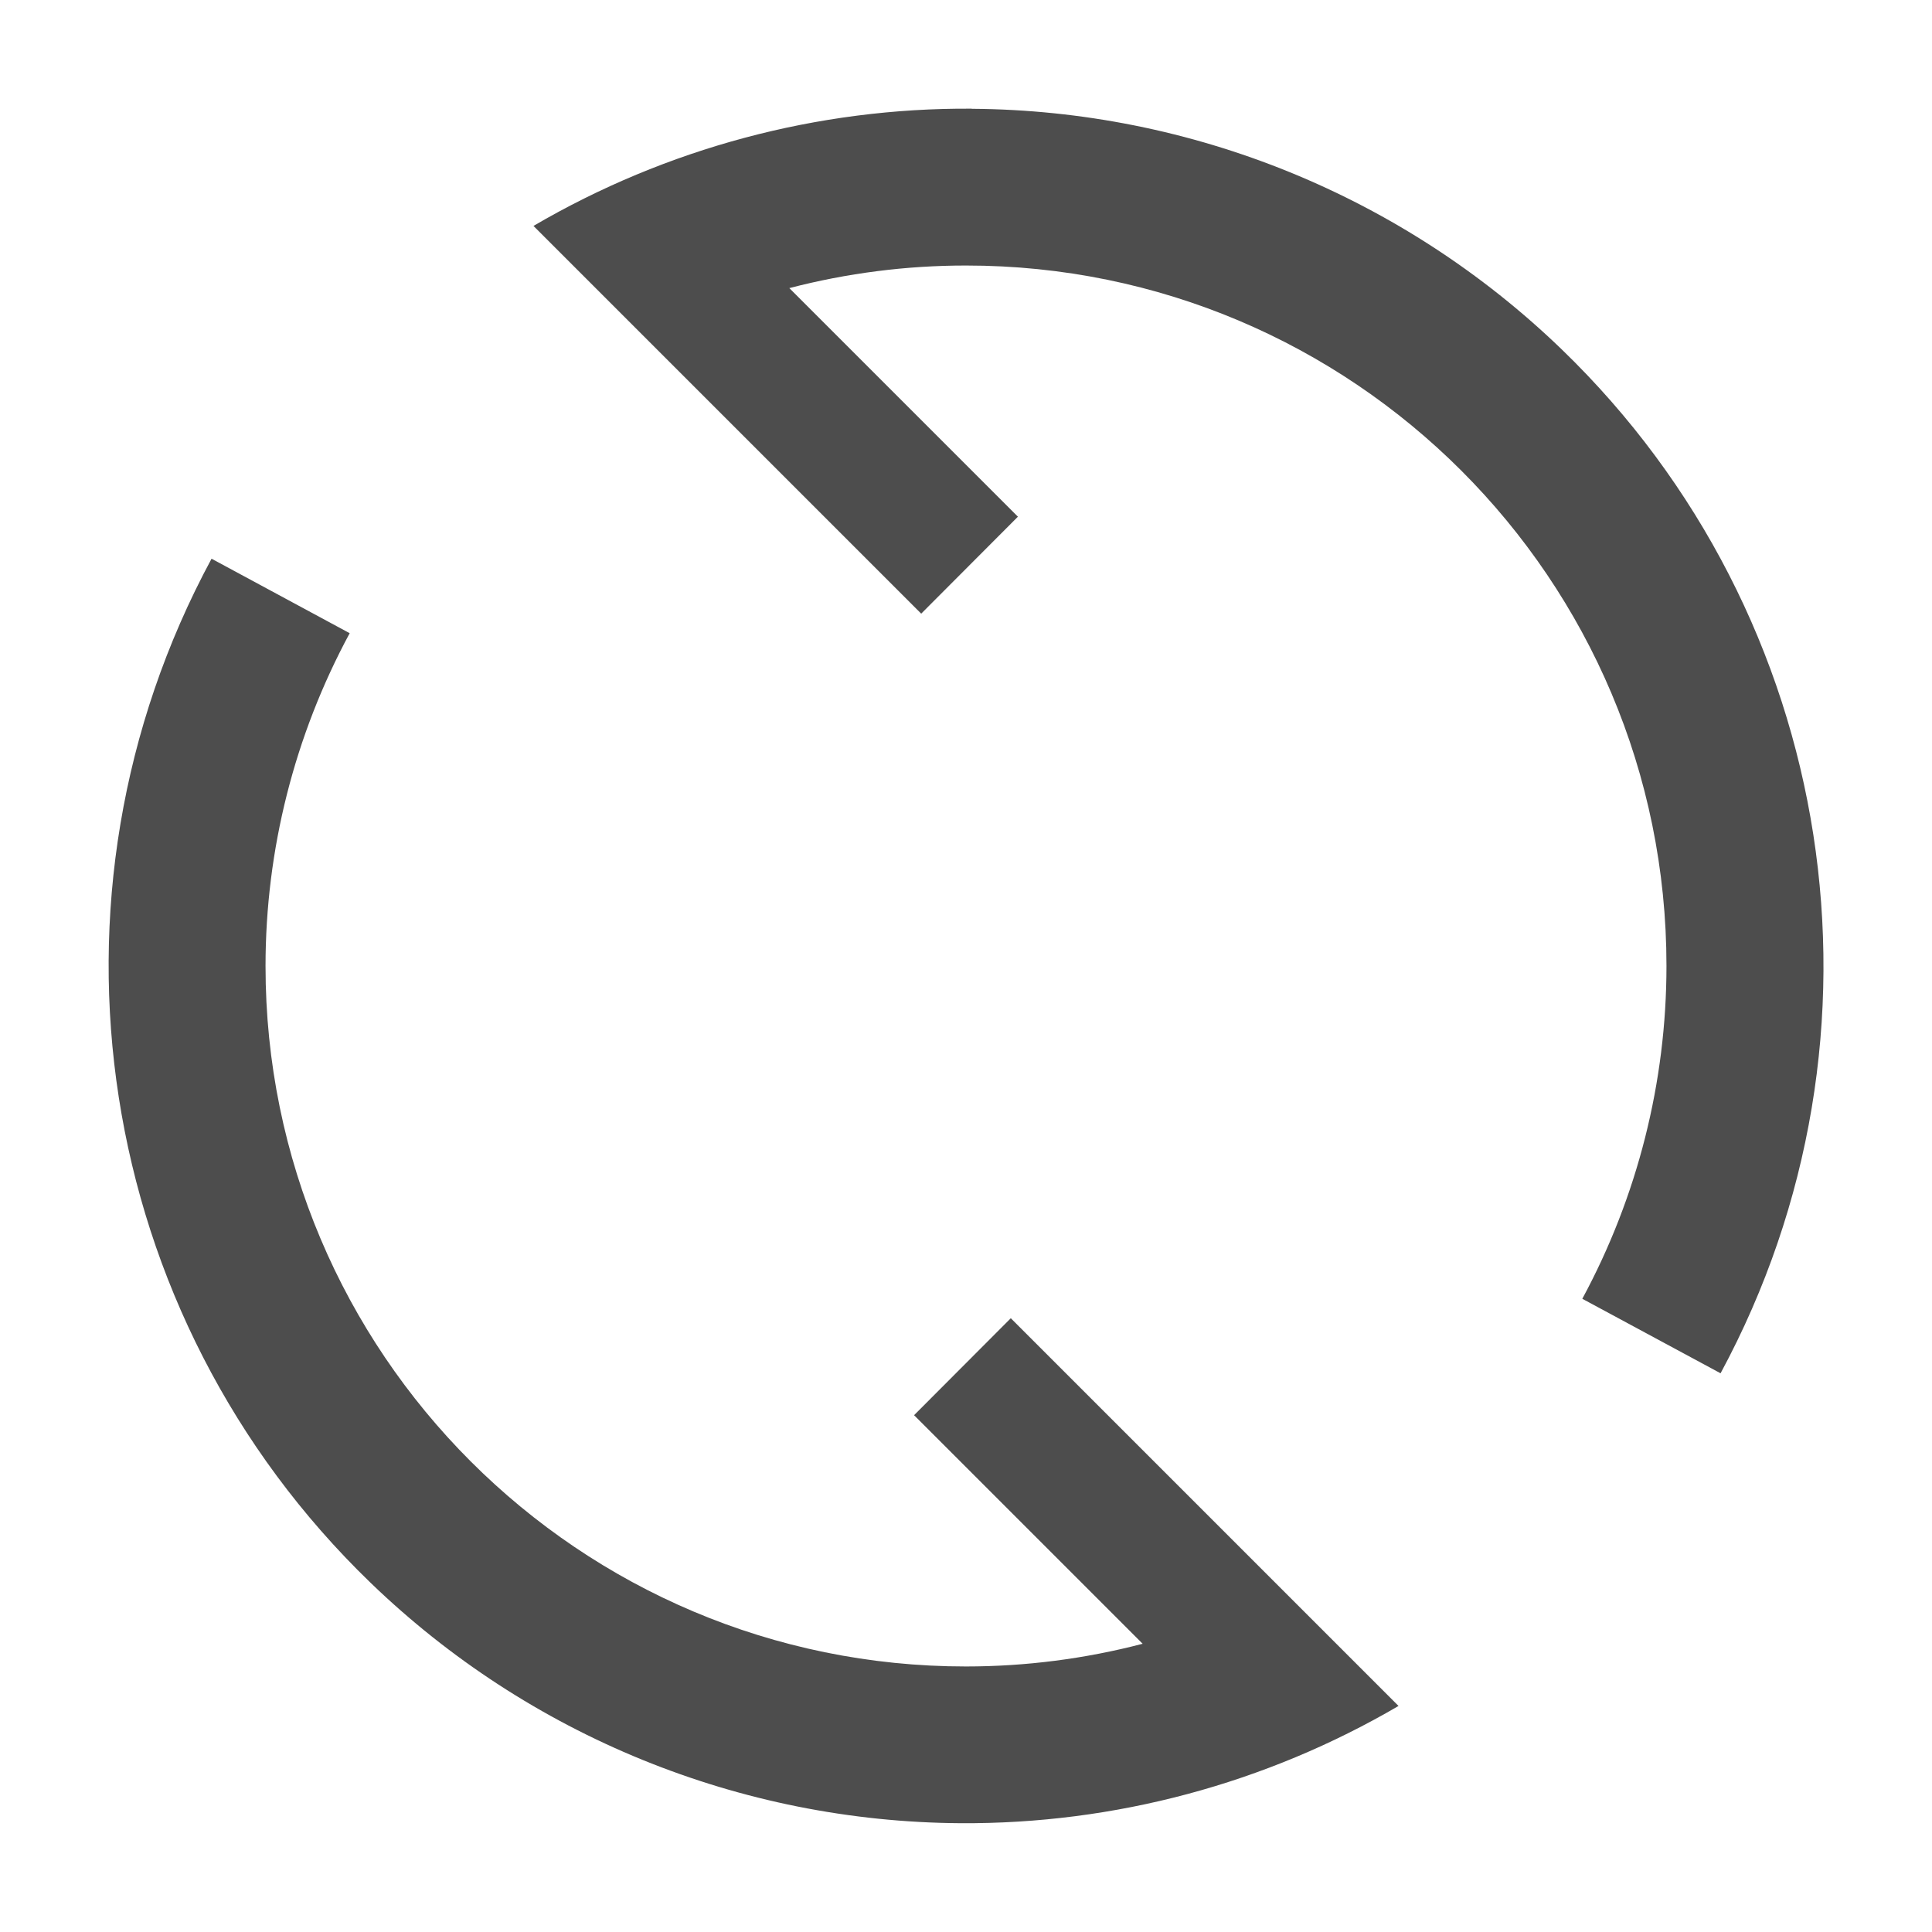
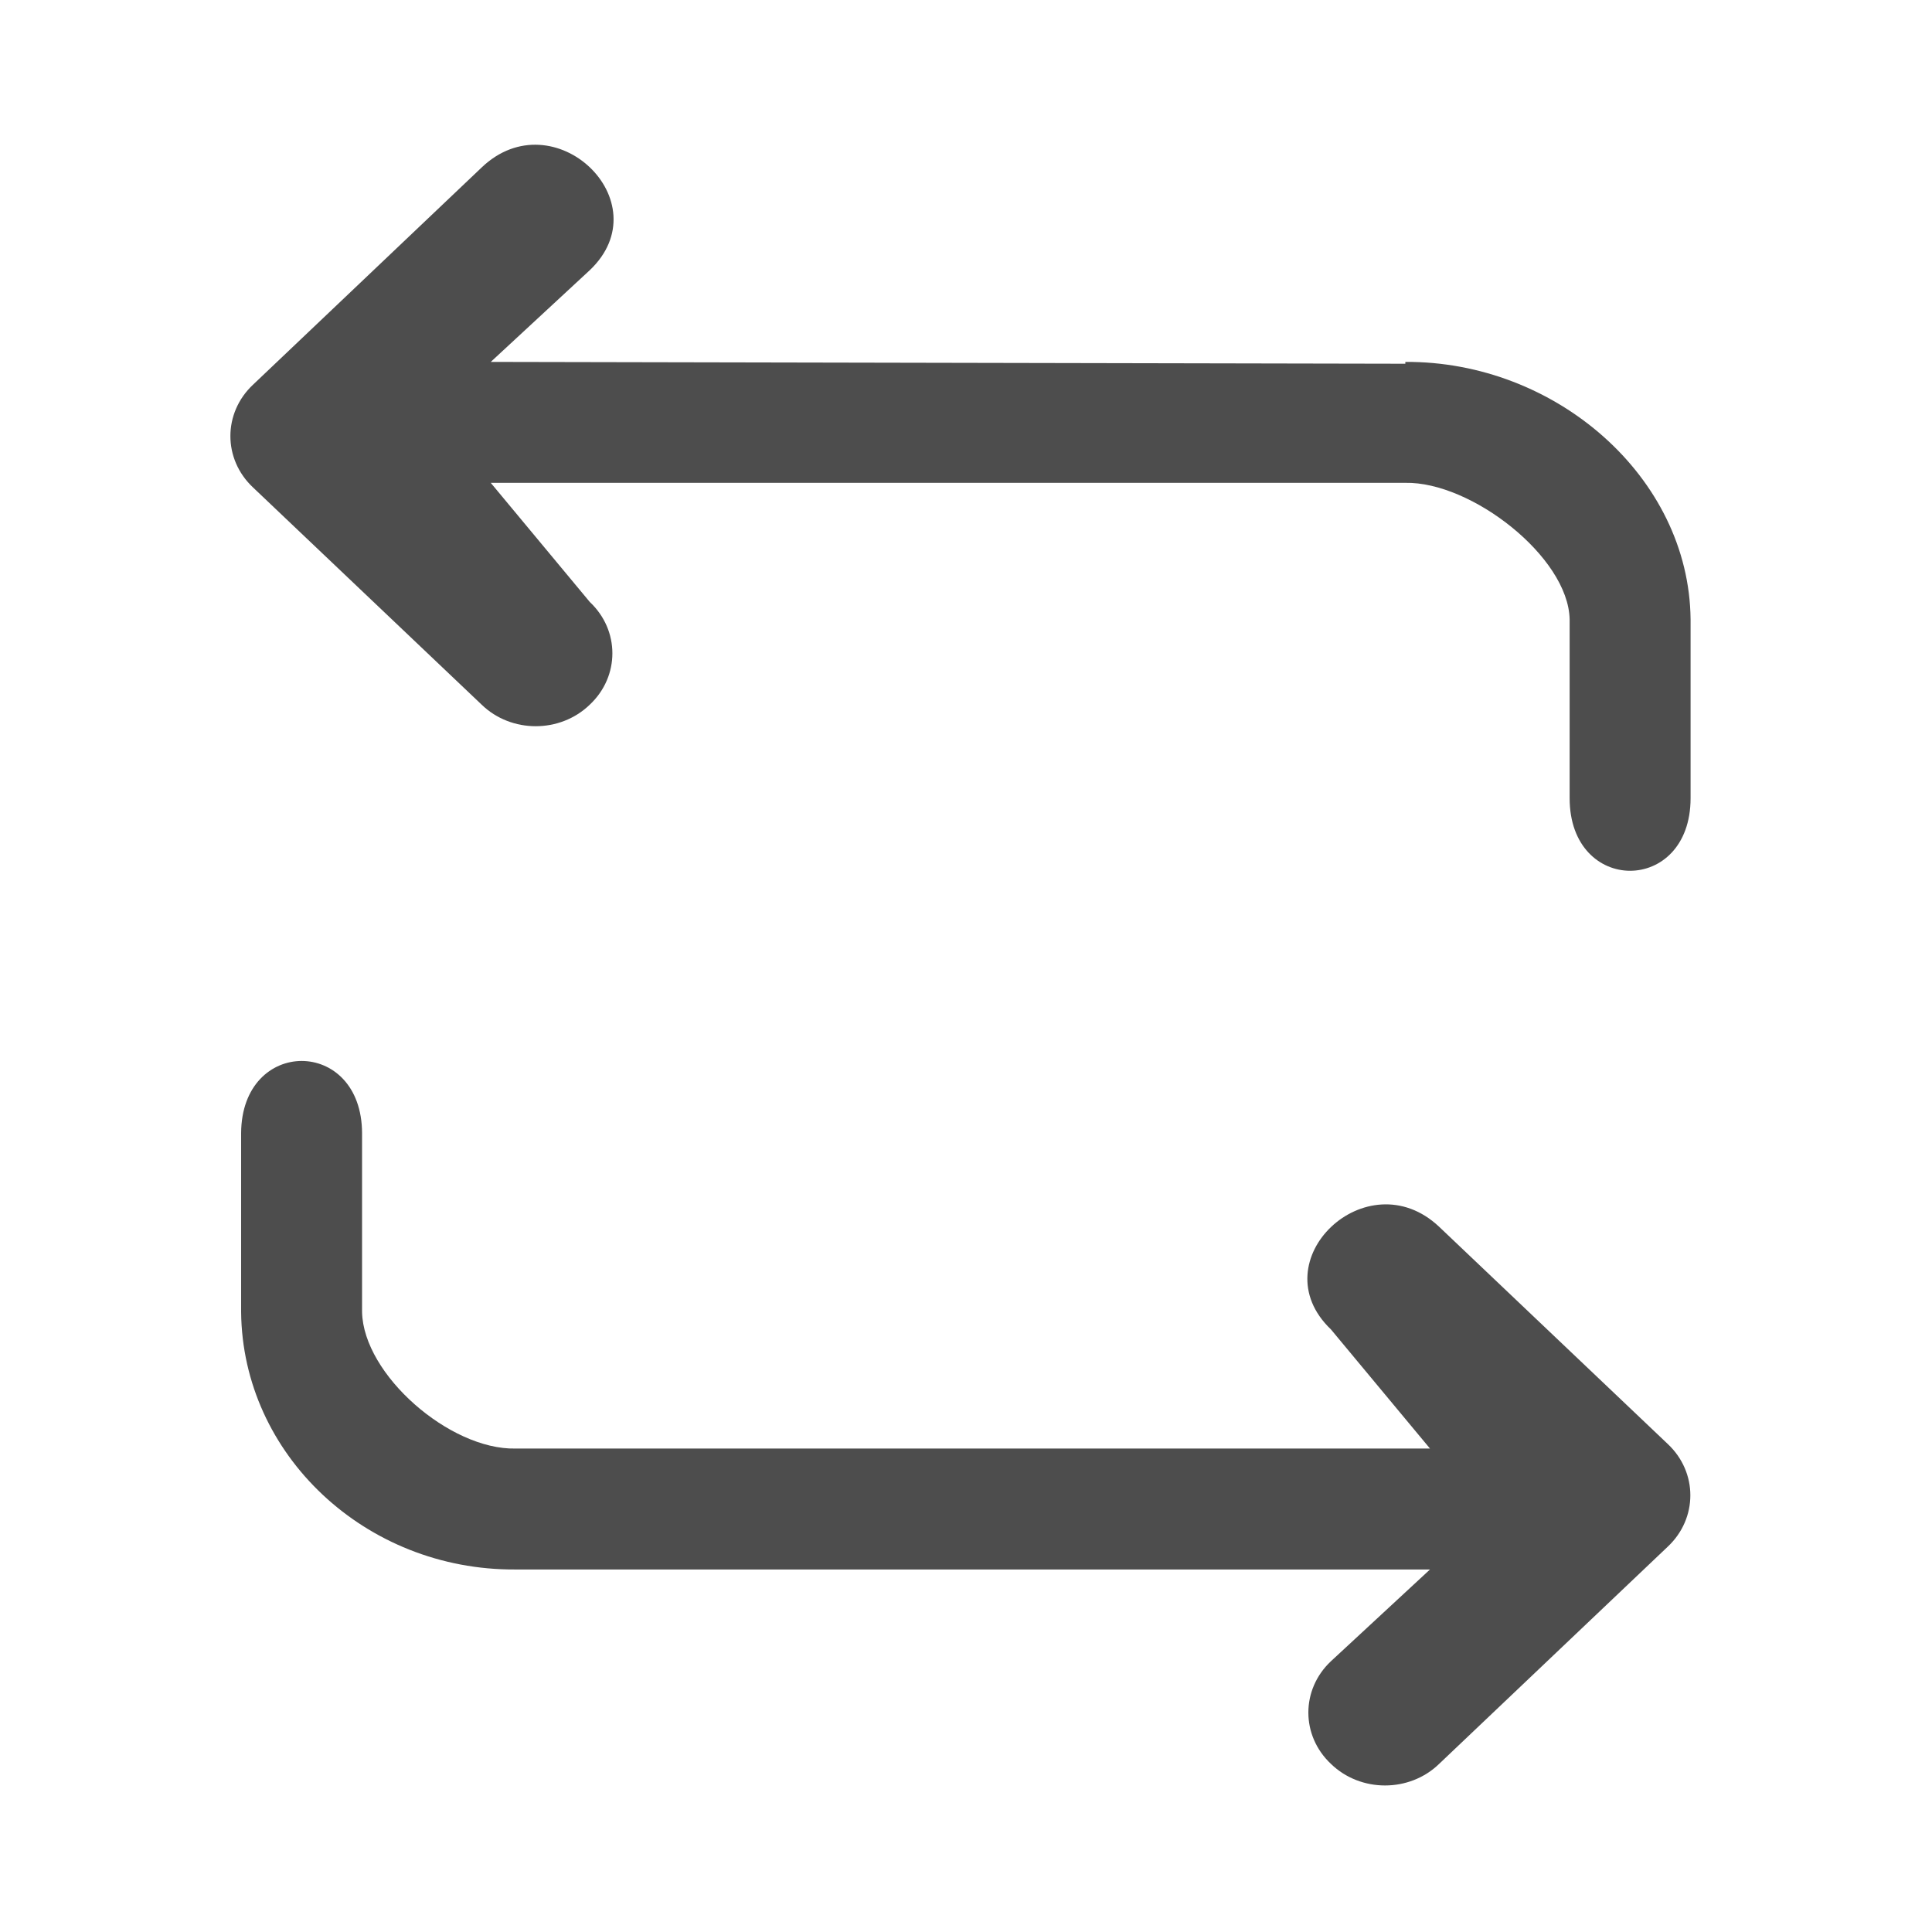
<svg xmlns="http://www.w3.org/2000/svg" xmlns:ns1="http://www.openswatchbook.org/uri/2009/osb" xmlns:xlink="http://www.w3.org/1999/xlink" version="1.0" width="16pt" height="16pt" viewBox="0 0 16 16" preserveAspectRatio="xMidYMid meet" id="svg2">
  <defs id="defs2">
    <linearGradient id="Main">
      <stop style="stop-color:#000000;stop-opacity:1;" offset="0" id="stop2082" />
    </linearGradient>
    <linearGradient id="Red">
      <stop style="stop-color:#ff664d;stop-opacity:1;" offset="0" id="stop2533" />
    </linearGradient>
    <mask maskUnits="userSpaceOnUse" id="mask-powermask-path-effect3119">
      <path id="path3117" style="opacity:1;fill:#000000;stroke:none;stroke-width:0.265px;stroke-linecap:butt;stroke-linejoin:miter;stroke-opacity:1" d="m 10.251,66.995 -0.005,0.005 c -0.028,-0.007 -0.212,-0.04 -0.456,0.204 C 9.657,67.469 9.657,67.469 9.525,67.496 9.393,67.469 9.393,67.469 9.26,67.204 9.062,67.006 8.898,66.991 8.829,66.996 c -0.023,0.002 -0.036,0.006 -0.036,0.006 0,0 -0.062,0.203 0.203,0.467 0.265,0.132 0.265,0.132 0.291,0.265 -0.027,0.132 -0.027,0.132 -0.291,0.265 -0.245,0.245 -0.211,0.429 -0.204,0.456 l -0.005,0.005 c 0,0 0.005,2.65e-4 0.005,5.29e-4 1.736e-4,5.3e-4 0.001,0.006 0.001,0.006 l 0.005,-0.005 c 0.028,0.007 0.212,0.04 0.456,-0.204 0.132,-0.265 0.132,-0.265 0.265,-0.291 0.132,0.027 0.132,0.027 0.265,0.291 0.198,0.198 0.362,0.213 0.431,0.208 0.023,-0.002 0.036,-0.006 0.036,-0.006 0,0 0.062,-0.203 -0.203,-0.467 -0.265,-0.132 -0.265,-0.132 -0.291,-0.265 0.027,-0.132 0.027,-0.132 0.291,-0.265 0.245,-0.245 0.211,-0.429 0.204,-0.456 l 0.005,-0.005 c 0,0 -0.005,-7.94e-4 -0.005,-0.001 -1.47e-4,-5.29e-4 -10e-4,-0.005 -10e-4,-0.005 z" />
    </mask>
    <linearGradient id="Main-6">
      <stop style="stop-color:#4d4d4d;stop-opacity:1;" offset="0" id="stop2082-3" />
    </linearGradient>
    <linearGradient id="Green" gradientTransform="scale(3.779528)">
      <stop style="stop-color:#66ff7a;stop-opacity:1;" offset="0" id="stop2506" />
    </linearGradient>
    <mask maskUnits="userSpaceOnUse" id="mask-powermask-path-effect1741">
      <path id="path1739" style="font-variation-settings:normal;opacity:1;vector-effect:none;fill:#000000;fill-opacity:0.992;stroke:none;stroke-width:0.265;stroke-linecap:butt;stroke-linejoin:miter;stroke-miterlimit:4;stroke-dasharray:none;stroke-dashoffset:0;stroke-opacity:1;marker:none;paint-order:fill markers stroke;stop-color:#000000;stop-opacity:1" d="m 20.095,60.59 a 0.529,0.529 0 0 0 -0.516,0.529 0.529,0.529 0 0 0 0.529,0.529 0.529,0.529 0 0 0 0.529,-0.529 0.529,0.529 0 0 0 -0.529,-0.529 0.529,0.529 0 0 0 -0.013,0 z m -1.058,2.117 A 0.529,0.529 0 0 0 18.521,63.235 0.529,0.529 0 0 0 19.05,63.765 0.529,0.529 0 0 0 19.579,63.235 0.529,0.529 0 0 0 19.05,62.706 a 0.529,0.529 0 0 0 -0.013,0 z m 2.117,0 a 0.529,0.529 0 0 0 -0.516,0.529 0.529,0.529 0 0 0 0.529,0.529 0.529,0.529 0 0 0 0.529,-0.529 0.529,0.529 0 0 0 -0.529,-0.529 0.529,0.529 0 0 0 -0.013,0 z" />
    </mask>
    <mask maskUnits="userSpaceOnUse" id="mask-powermask-path-effect1389">
      <path id="path1387" style="font-variation-settings:normal;opacity:1;vector-effect:none;fill:#000000;fill-opacity:0.992;stroke:none;stroke-width:0.265;stroke-linecap:butt;stroke-linejoin:miter;stroke-miterlimit:4;stroke-dasharray:none;stroke-dashoffset:0;stroke-opacity:1;stop-color:#000000;stop-opacity:1" transform="matrix(3.779527,0,0,3.779527,-7,-7)" />
    </mask>
    <linearGradient id="Blue" gradientTransform="matrix(0.2645833,0,0,0.2645833,-13.80713,103.4817)">
      <stop style="stop-color:#55c3ff;stop-opacity:1;" offset="0" id="stop2484" />
    </linearGradient>
    <linearGradient id="Main-3" ns1:paint="solid">
      <stop style="stop-color:#4d4d4d;stop-opacity:1;" offset="0" id="stop2082-8" />
    </linearGradient>
    <linearGradient xlink:href="#Main-3" id="linearGradient2146" x1="61.9" y1="249" x2="76.1" y2="249" gradientUnits="userSpaceOnUse" />
+     <linearGradient id="Main-61">
+       <stop style="stop-color:#4d4d4d;stop-opacity:1;" offset="0" id="stop2082-1" />
+     </linearGradient>
+     <linearGradient xlink:href="#Main-6" id="linearGradient2098" x1="52.083" y1="61.78" x2="53.181" y2="61.78" gradientUnits="userSpaceOnUse" gradientTransform="matrix(3.779528,0,0,3.779528,-189.4414,-219.418)" />
+     <linearGradient xlink:href="#Main-6" id="linearGradient2096" x1="50.281" y1="62.839" x2="52.927" y2="62.839" gradientUnits="userSpaceOnUse" />
+     <linearGradient xlink:href="#Main-6" id="linearGradient2098-8" x1="52.083" y1="61.78" x2="53.181" y2="61.78" gradientUnits="userSpaceOnUse" />
+     <linearGradient xlink:href="#Main-6" id="linearGradient2096-5" x1="50.286" y1="62.973" x2="52.025" y2="62.967" gradientUnits="userSpaceOnUse" gradientTransform="translate(-0.274921,-0.5291722)" />
+     <linearGradient xlink:href="#Main-6" id="linearGradient2098-4" x1="52.083" y1="61.78" x2="53.181" y2="61.78" gradientUnits="userSpaceOnUse" gradientTransform="translate(-1.322827,-0.7937559)" />
+     <linearGradient xlink:href="#Main-6" id="linearGradient2092" x1="45.244" y1="62.839" x2="47.89" y2="62.839" gradientUnits="userSpaceOnUse" gradientTransform="translate(-0.2645836)" />
+     <linearGradient xlink:href="#Main-6" id="linearGradient2094" x1="44.989" y1="61.78" x2="46.088" y2="61.78" gradientUnits="userSpaceOnUse" gradientTransform="translate(0.7937376)" />
  </defs>
-   <g id="menu-reload" transform="matrix(3.779528,0,0,3.779528,-68,-248)" style="display:inline">
-     <rect style="opacity:0;fill:#a51d2d;stroke-width:0.265px;paint-order:fill markers stroke;stop-color:#000000" id="rect1553" width="4.233" height="4.233" x="17.992" y="65.617" rx="1.9824198e-15" />
-     <path id="circle2129" style="font-variation-settings:normal;opacity:1;vector-effect:none;fill:url(#linearGradient2146);fill-opacity:1;stroke:none;stroke-width:1px;stroke-linecap:butt;stroke-linejoin:miter;stroke-miterlimit:4;stroke-dasharray:none;stroke-dashoffset:0;stroke-opacity:1;marker:none;paint-order:fill markers stroke;stop-color:#000000;stop-opacity:1" d="m 69.047,241.9 a 7.1,7.1 0 0 0 -3.629,0.971 l 3.211,3.211 0.801,-0.803 -1.893,-1.893 A 5.8,5.8 0 0 1 69,243.199 5.8,5.8 0 0 1 74.801,249 a 5.8,5.8 0 0 1 -0.697,2.756 l 1.145,0.617 a 7.1,7.1 0 0 0 -1.316,-8.48 7.1,7.1 0 0 0 -4.885,-1.992 z m -6.295,3.727 a 7.1,7.1 0 0 0 1.316,8.48 7.1,7.1 0 0 0 4.885,1.992 7.1,7.1 0 0 0 3.629,-0.971 l -3.211,-3.211 -0.801,0.803 1.893,1.893 A 5.8,5.8 0 0 1 69,254.801 5.8,5.8 0 0 1 63.199,249 a 5.8,5.8 0 0 1 0.697,-2.756 z" transform="matrix(0.2645833,0,0,0.2645833,1.852083,1.852083)" />
+   <g id="menu-reload" transform="matrix(3.779528,0,0,3.779528,-188,-228)" style="display:inline">
+     <path d="m 52.821,61.122 -2.004,-0.004 0.217,-0.201 c 0.158,-0.15 -0.079,-0.376 -0.237,-0.225 l -0.501,0.476 c -0.066,0.062 -0.066,0.163 0,0.225 l 0.501,0.476 c 0.065,0.063 0.172,0.063 0.237,0 0.066,-0.062 0.066,-0.163 -1.8e-5,-0.225 L 50.817,61.383 H 52.821 c 0.144,-0.003 0.357,0.162 0.36,0.299 v 0.392 c 0,0.212 0.265,0.212 0.265,0 v -0.392 c -0.003,-0.312 -0.296,-0.566 -0.625,-0.564 z m 0.074,1.891 c -0.158,-0.149 -0.394,0.075 -0.237,0.225 l 0.217,0.261 h -2.004 c -0.144,0.003 -0.333,-0.162 -0.336,-0.299 v -0.392 c -5.38e-4,-0.211 -0.264,-0.211 -0.265,0 v 0.392 c 0.003,0.312 0.272,0.566 0.601,0.564 h 2.004 l -0.217,0.201 c -0.066,0.062 -0.066,0.163 0,0.225 0.065,0.063 0.172,0.063 0.237,0 l 0.501,-0.476 c 0.066,-0.062 0.066,-0.163 0,-0.225 z" id="path1" style="display:inline;overflow:hidden;fill:#4d4d4d;fill-opacity:1;stroke-width:0.004" />
  </g>
</svg>
